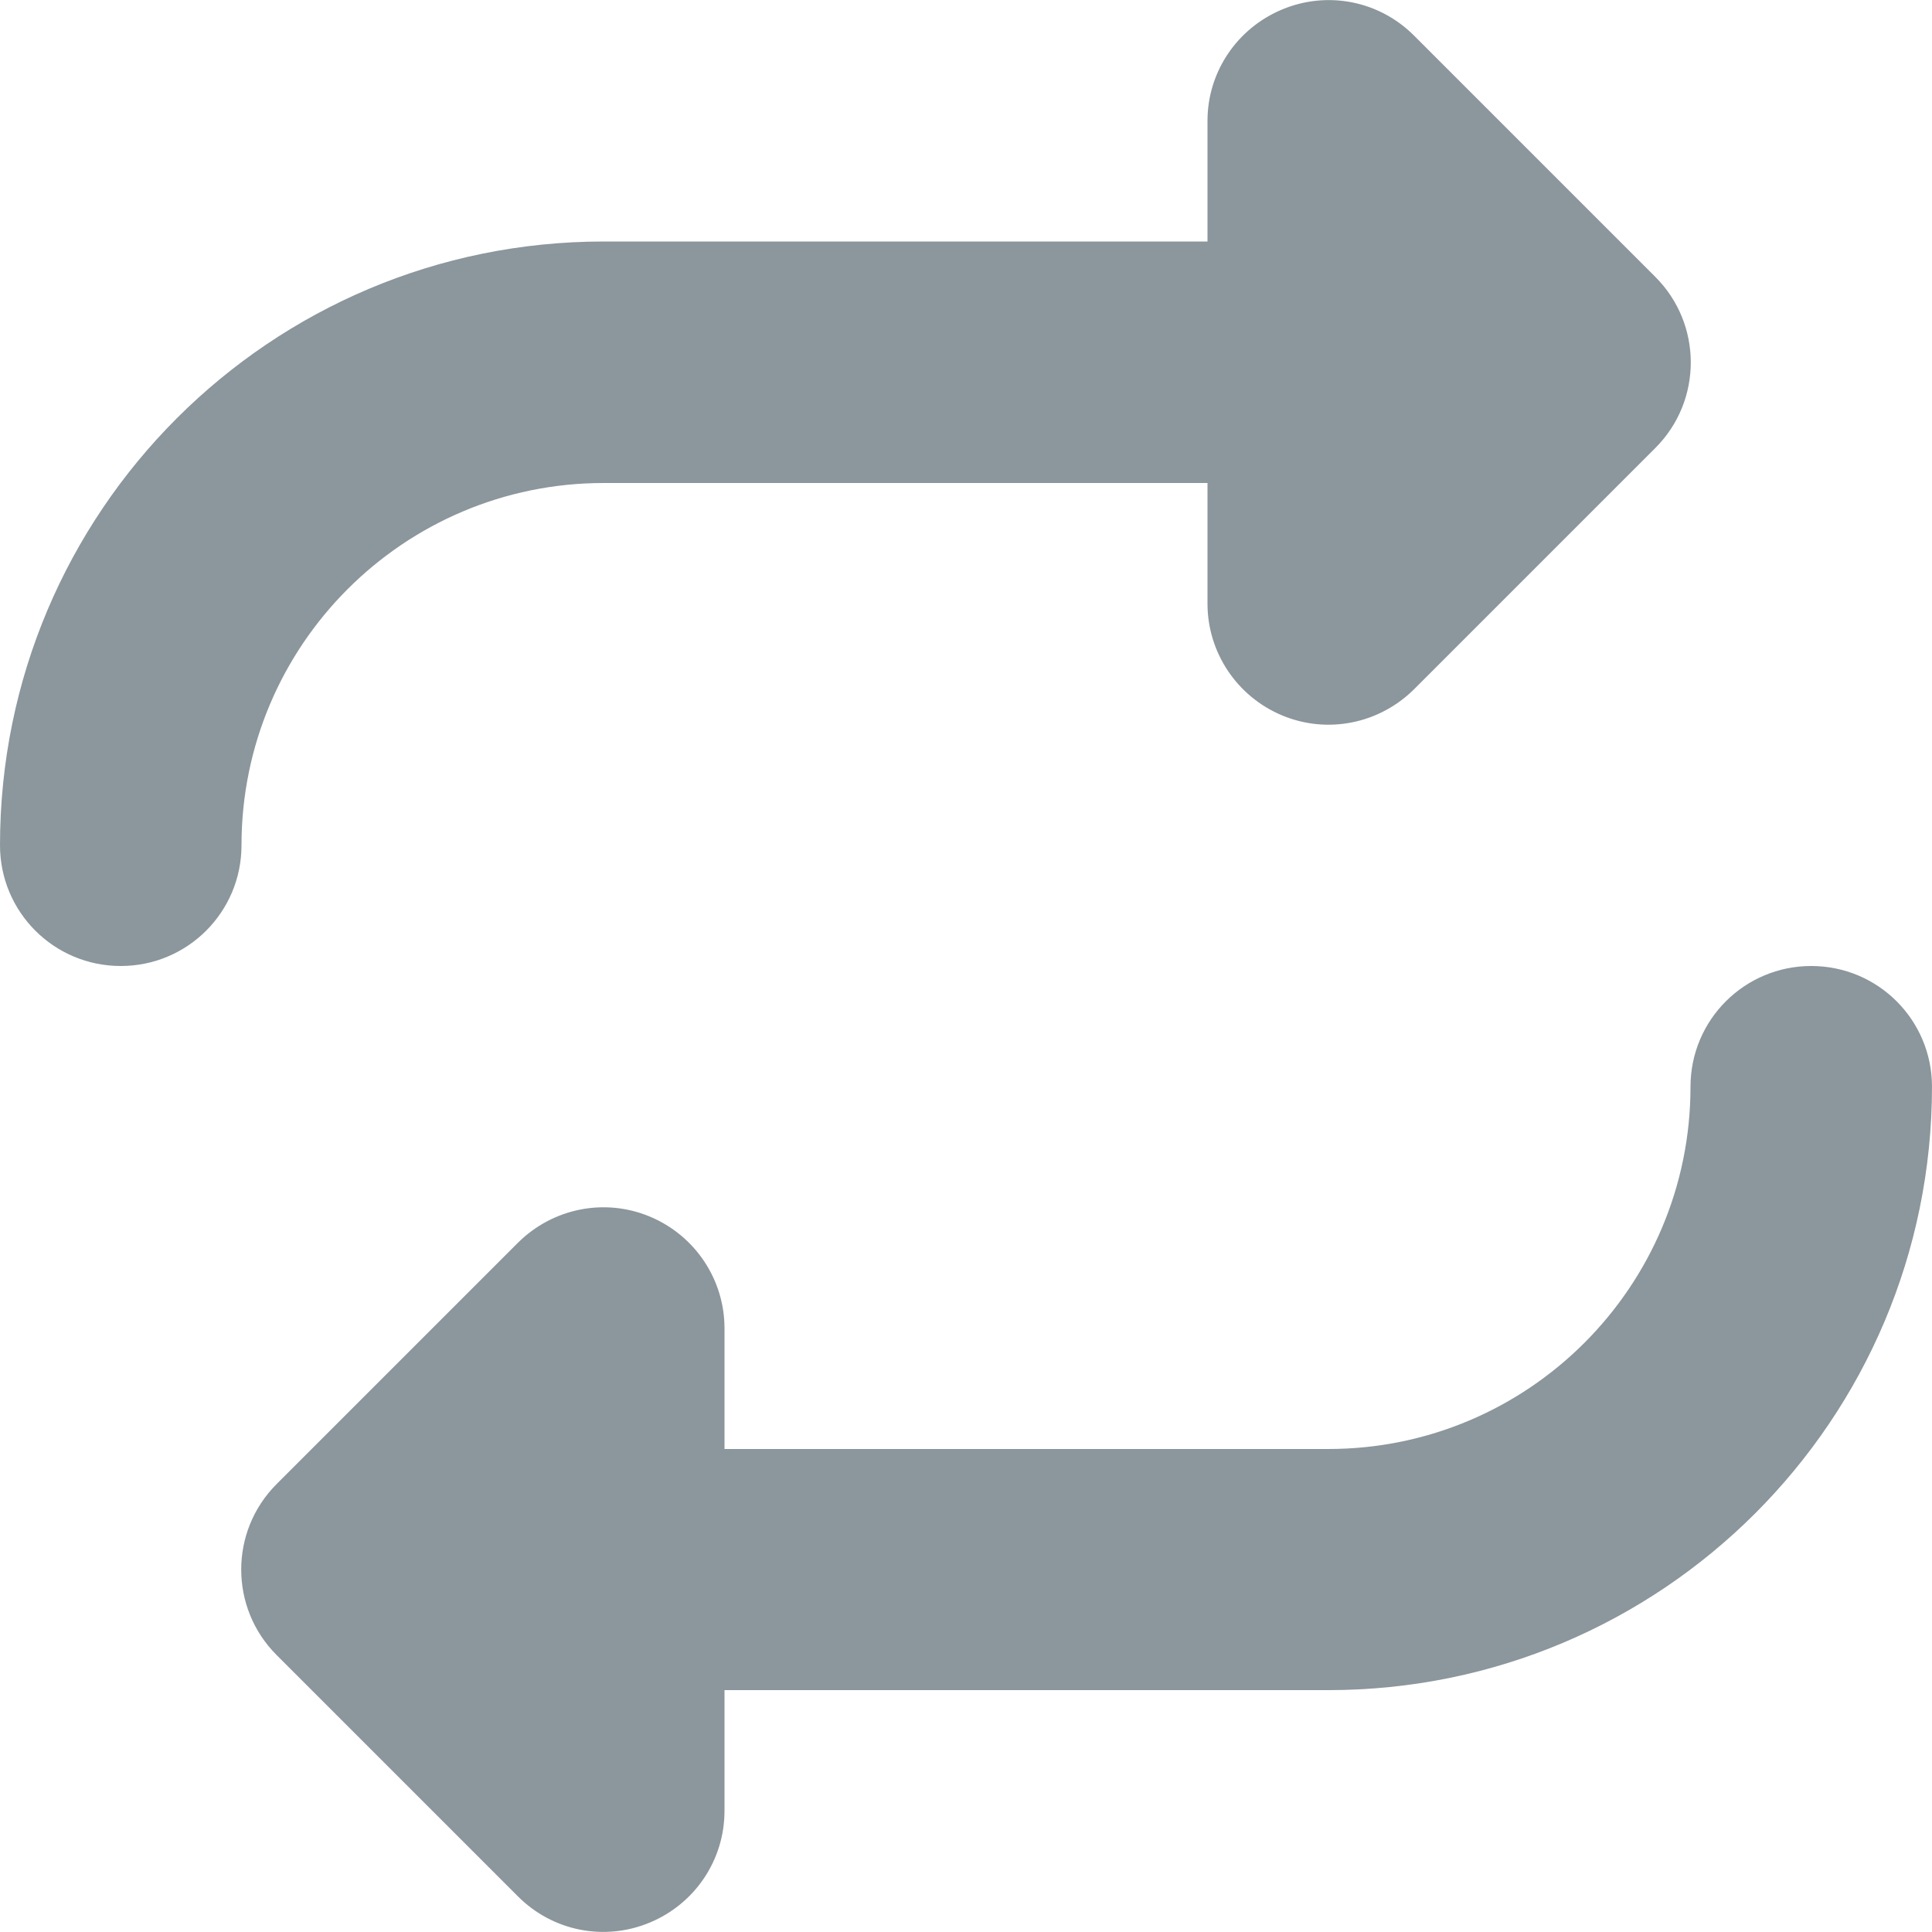
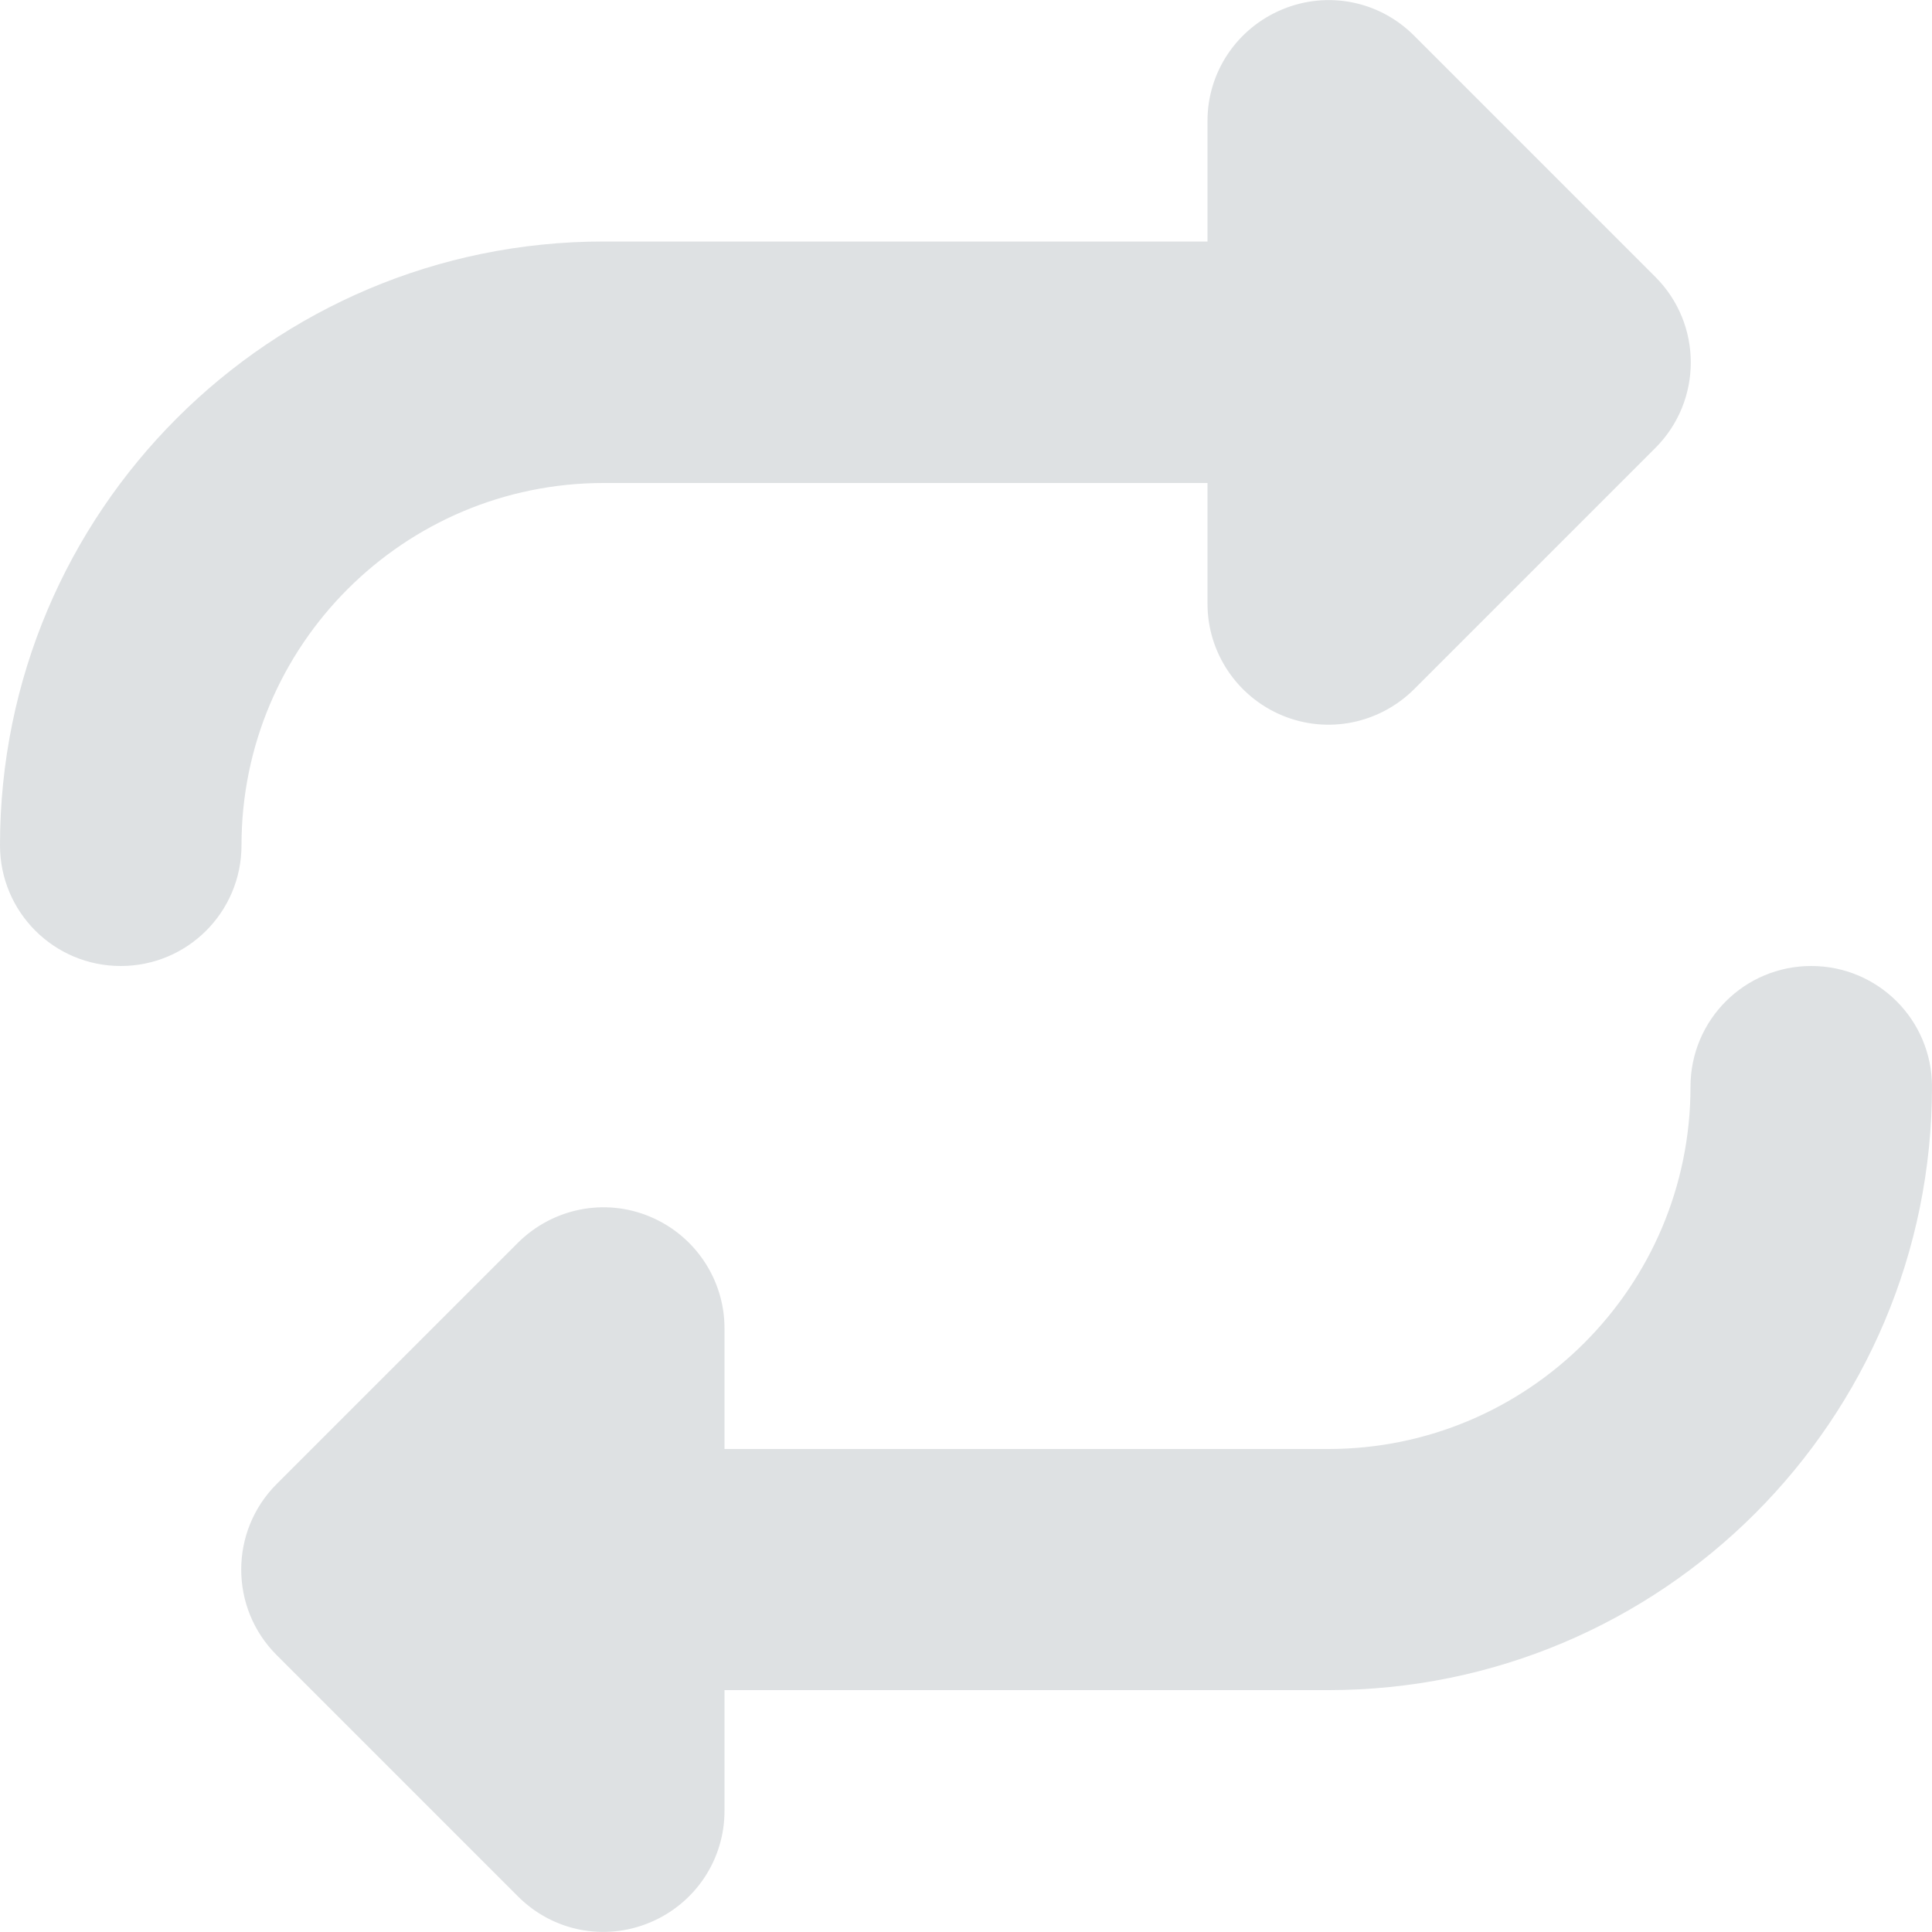
<svg xmlns="http://www.w3.org/2000/svg" viewBox="0 0 512 512">
-   <path fill="#8B979C" d="M0 224c0 17.7 14.3 32 32 32s32-14.3 32-32c0-53 43-96 96-96l160 0 0 32c0 12.9 7.8 24.6 19.8 29.6s25.7 2.2 34.9-6.9l64-64c12.5-12.5 12.5-32.8 0-45.3l-64-64c-9.2-9.2-22.9-11.9-34.9-6.9S320 19.1 320 32l0 32L160 64C71.6 64 0 135.6 0 224zm512 64c0-17.7-14.3-32-32-32s-32 14.3-32 32c0 53-43 96-96 96l-160 0 0-32c0-12.9-7.8-24.6-19.8-29.6s-25.7-2.2-34.9 6.9l-64 64c-12.5 12.5-12.5 32.8 0 45.3l64 64c9.2 9.2 22.9 11.9 34.9 6.9s19.8-16.6 19.8-29.6l0-32 160 0c88.4 0 160-71.6 160-160z" />
+   <path fill="#DEE1E3" d="M0 224c0 17.7 14.3 32 32 32s32-14.3 32-32c0-53 43-96 96-96l160 0 0 32c0 12.9 7.8 24.6 19.8 29.6s25.7 2.2 34.9-6.9l64-64c12.5-12.5 12.5-32.8 0-45.3l-64-64c-9.2-9.2-22.9-11.9-34.9-6.9S320 19.1 320 32l0 32L160 64C71.6 64 0 135.6 0 224zm512 64c0-17.7-14.3-32-32-32s-32 14.3-32 32c0 53-43 96-96 96l-160 0 0-32c0-12.9-7.8-24.6-19.8-29.6s-25.7-2.2-34.9 6.9l-64 64c-12.5 12.5-12.5 32.8 0 45.3l64 64c9.2 9.2 22.9 11.9 34.9 6.9s19.8-16.6 19.8-29.6l0-32 160 0c88.4 0 160-71.6 160-160z" />
</svg>
